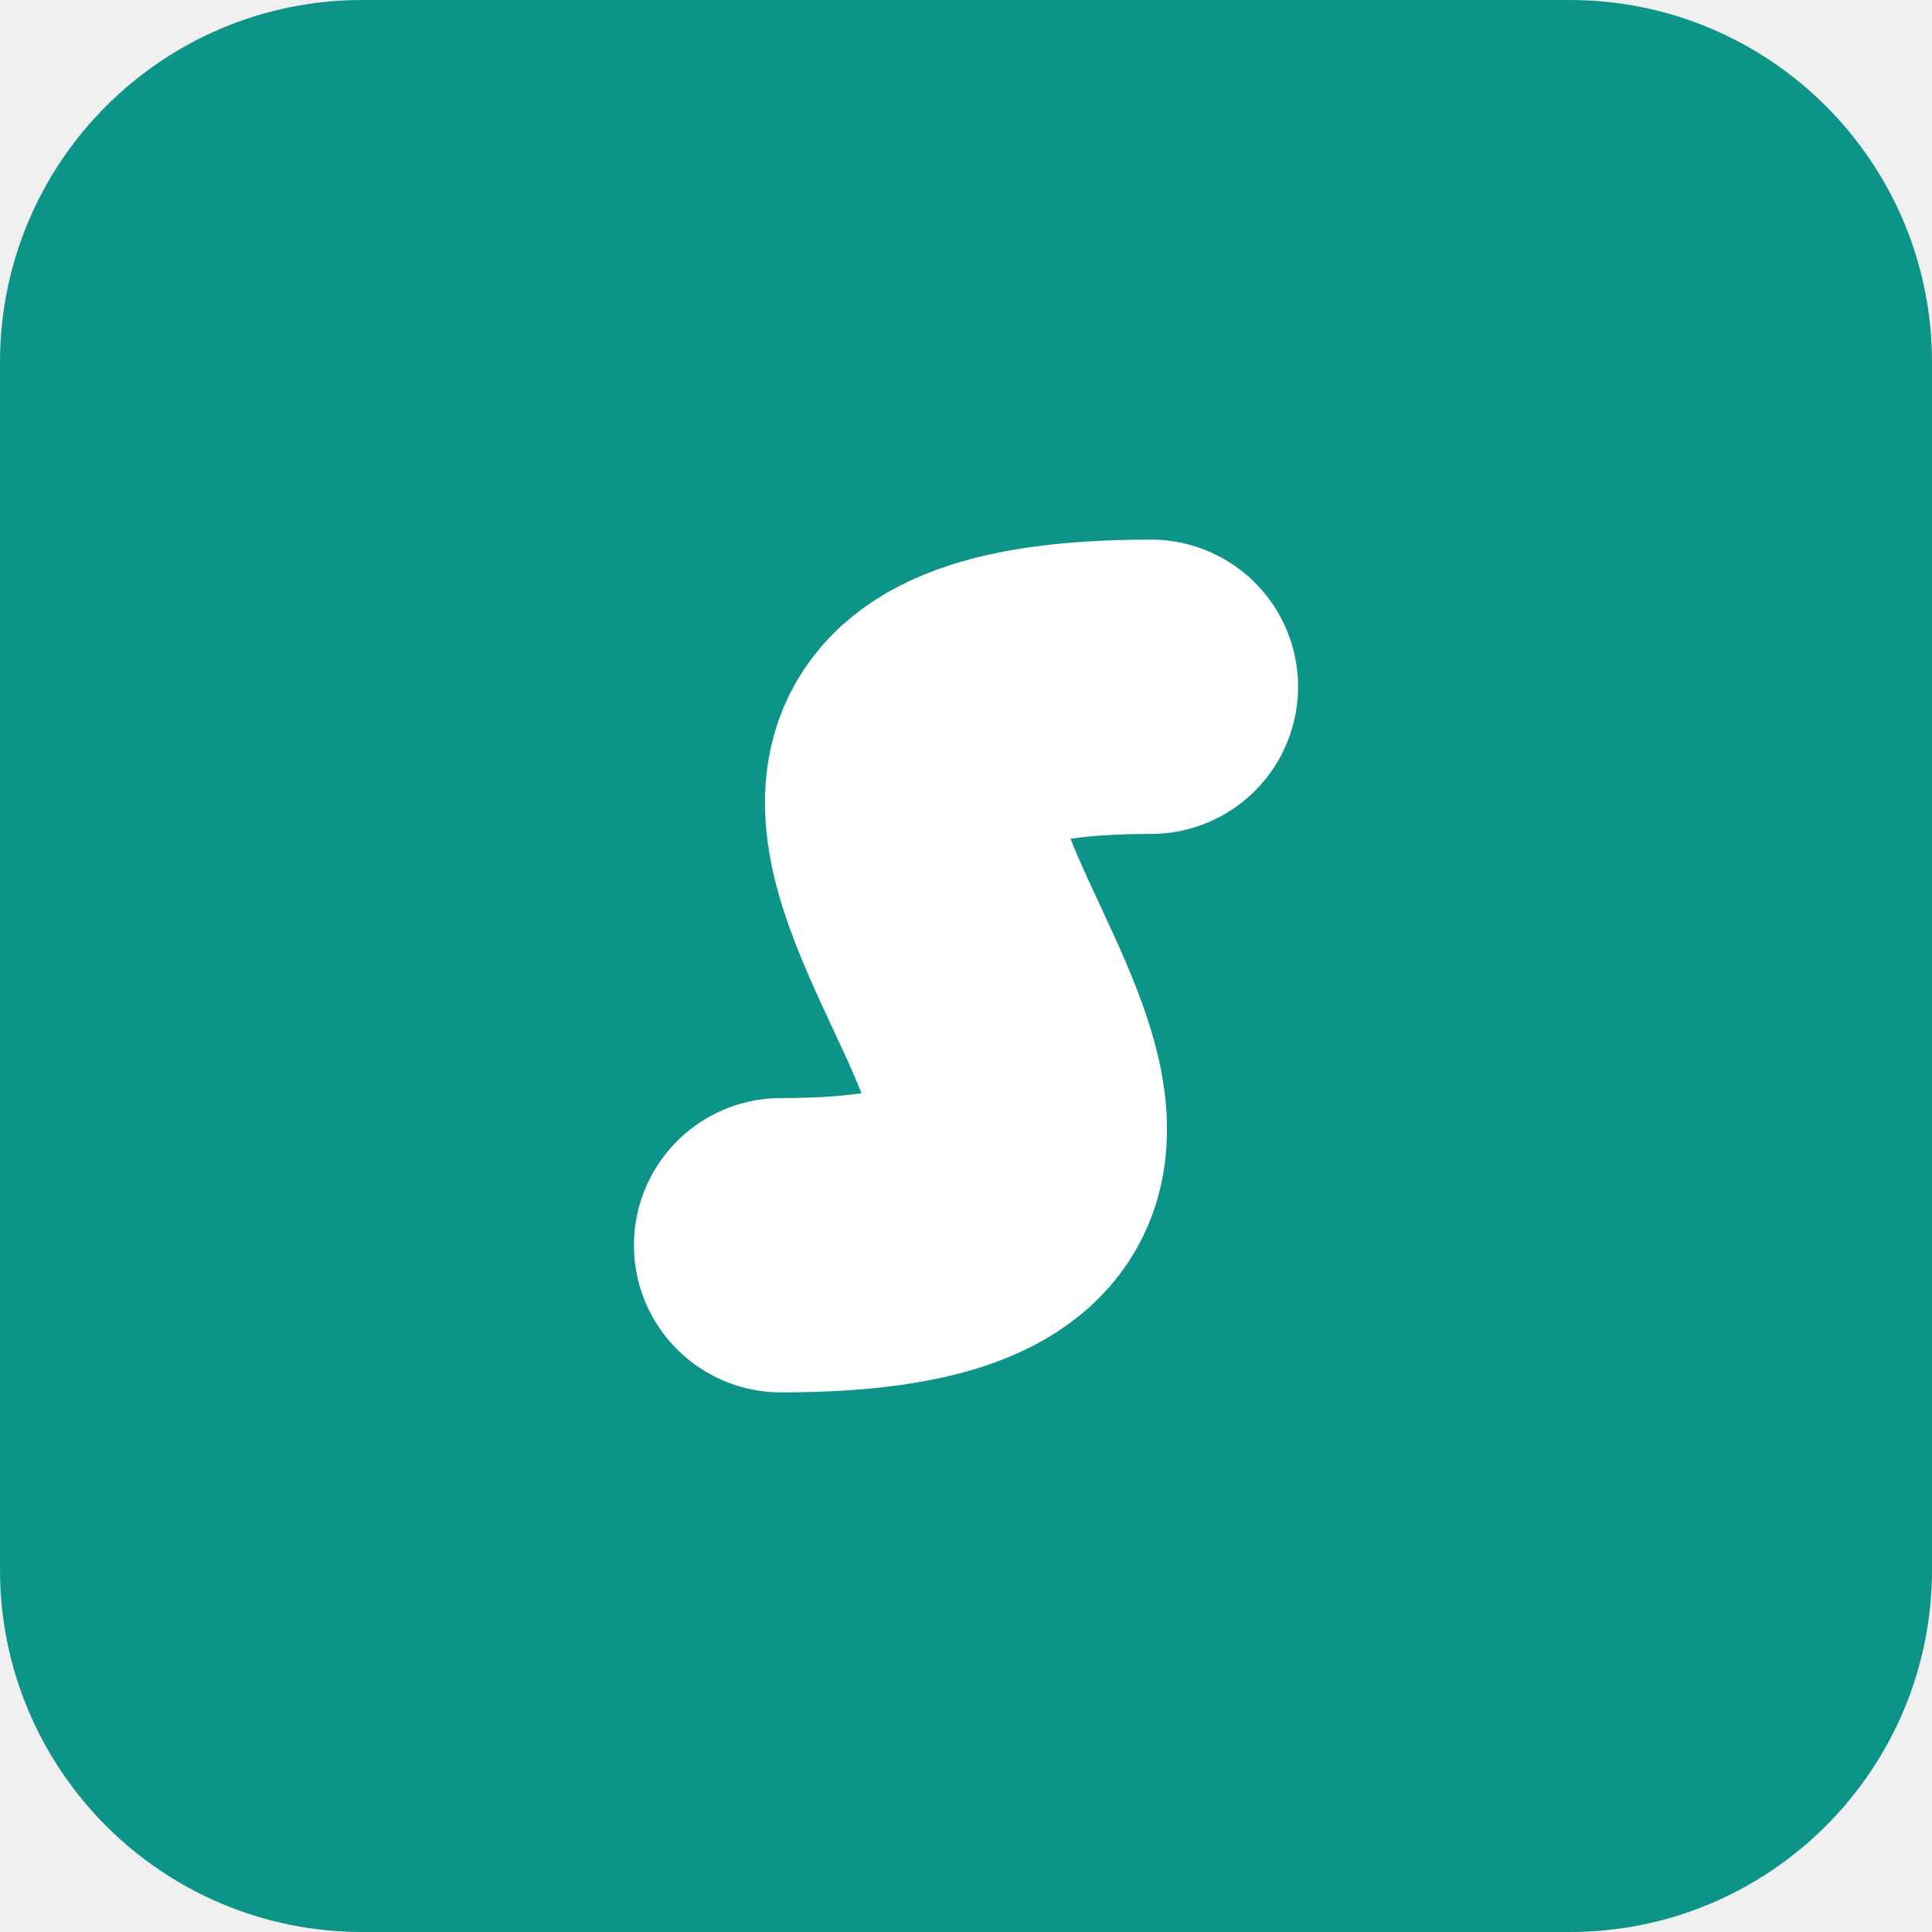
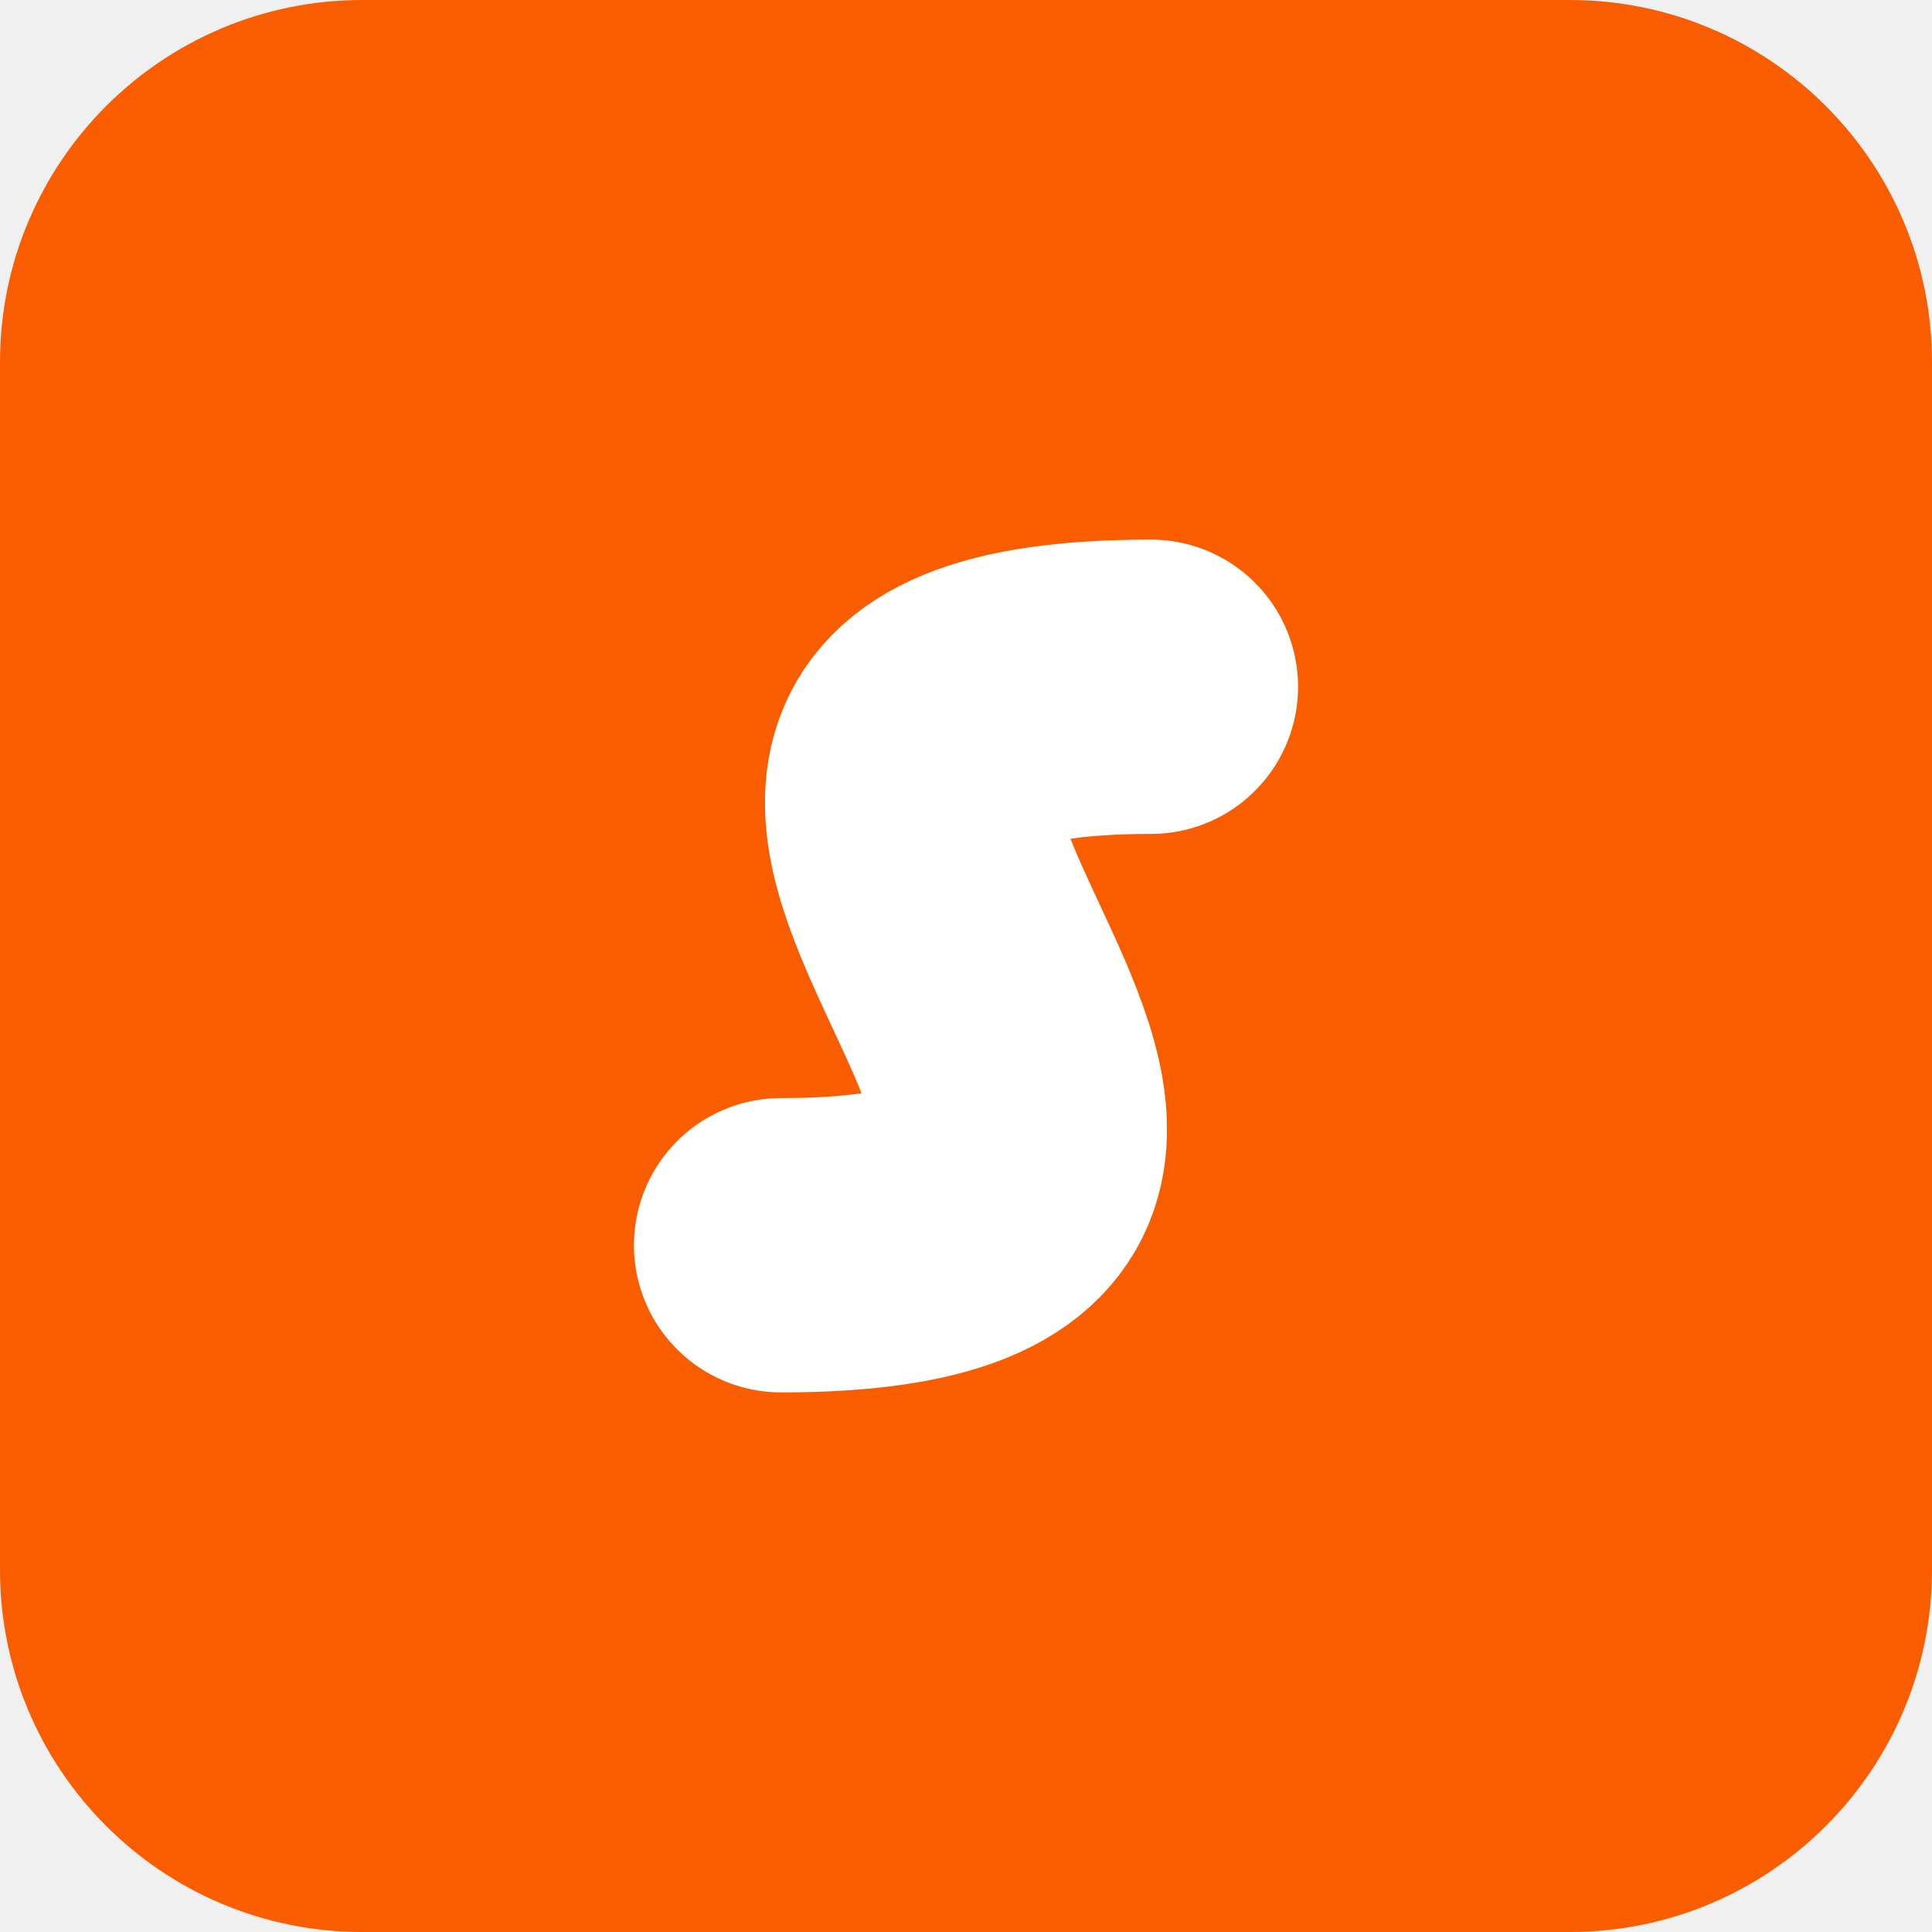
<svg xmlns="http://www.w3.org/2000/svg" viewBox="0 0 512 512">
-   <rect width="512" height="512" rx="96" fill="#0d9488" />
+   <rect width="512" height="512" rx="96" fill="#FA5D00" />
  <path d="M305,182 C138,182 374,330 207,330" stroke="#ffffff" stroke-width="78" fill="none" stroke-linecap="round" />
</svg>
